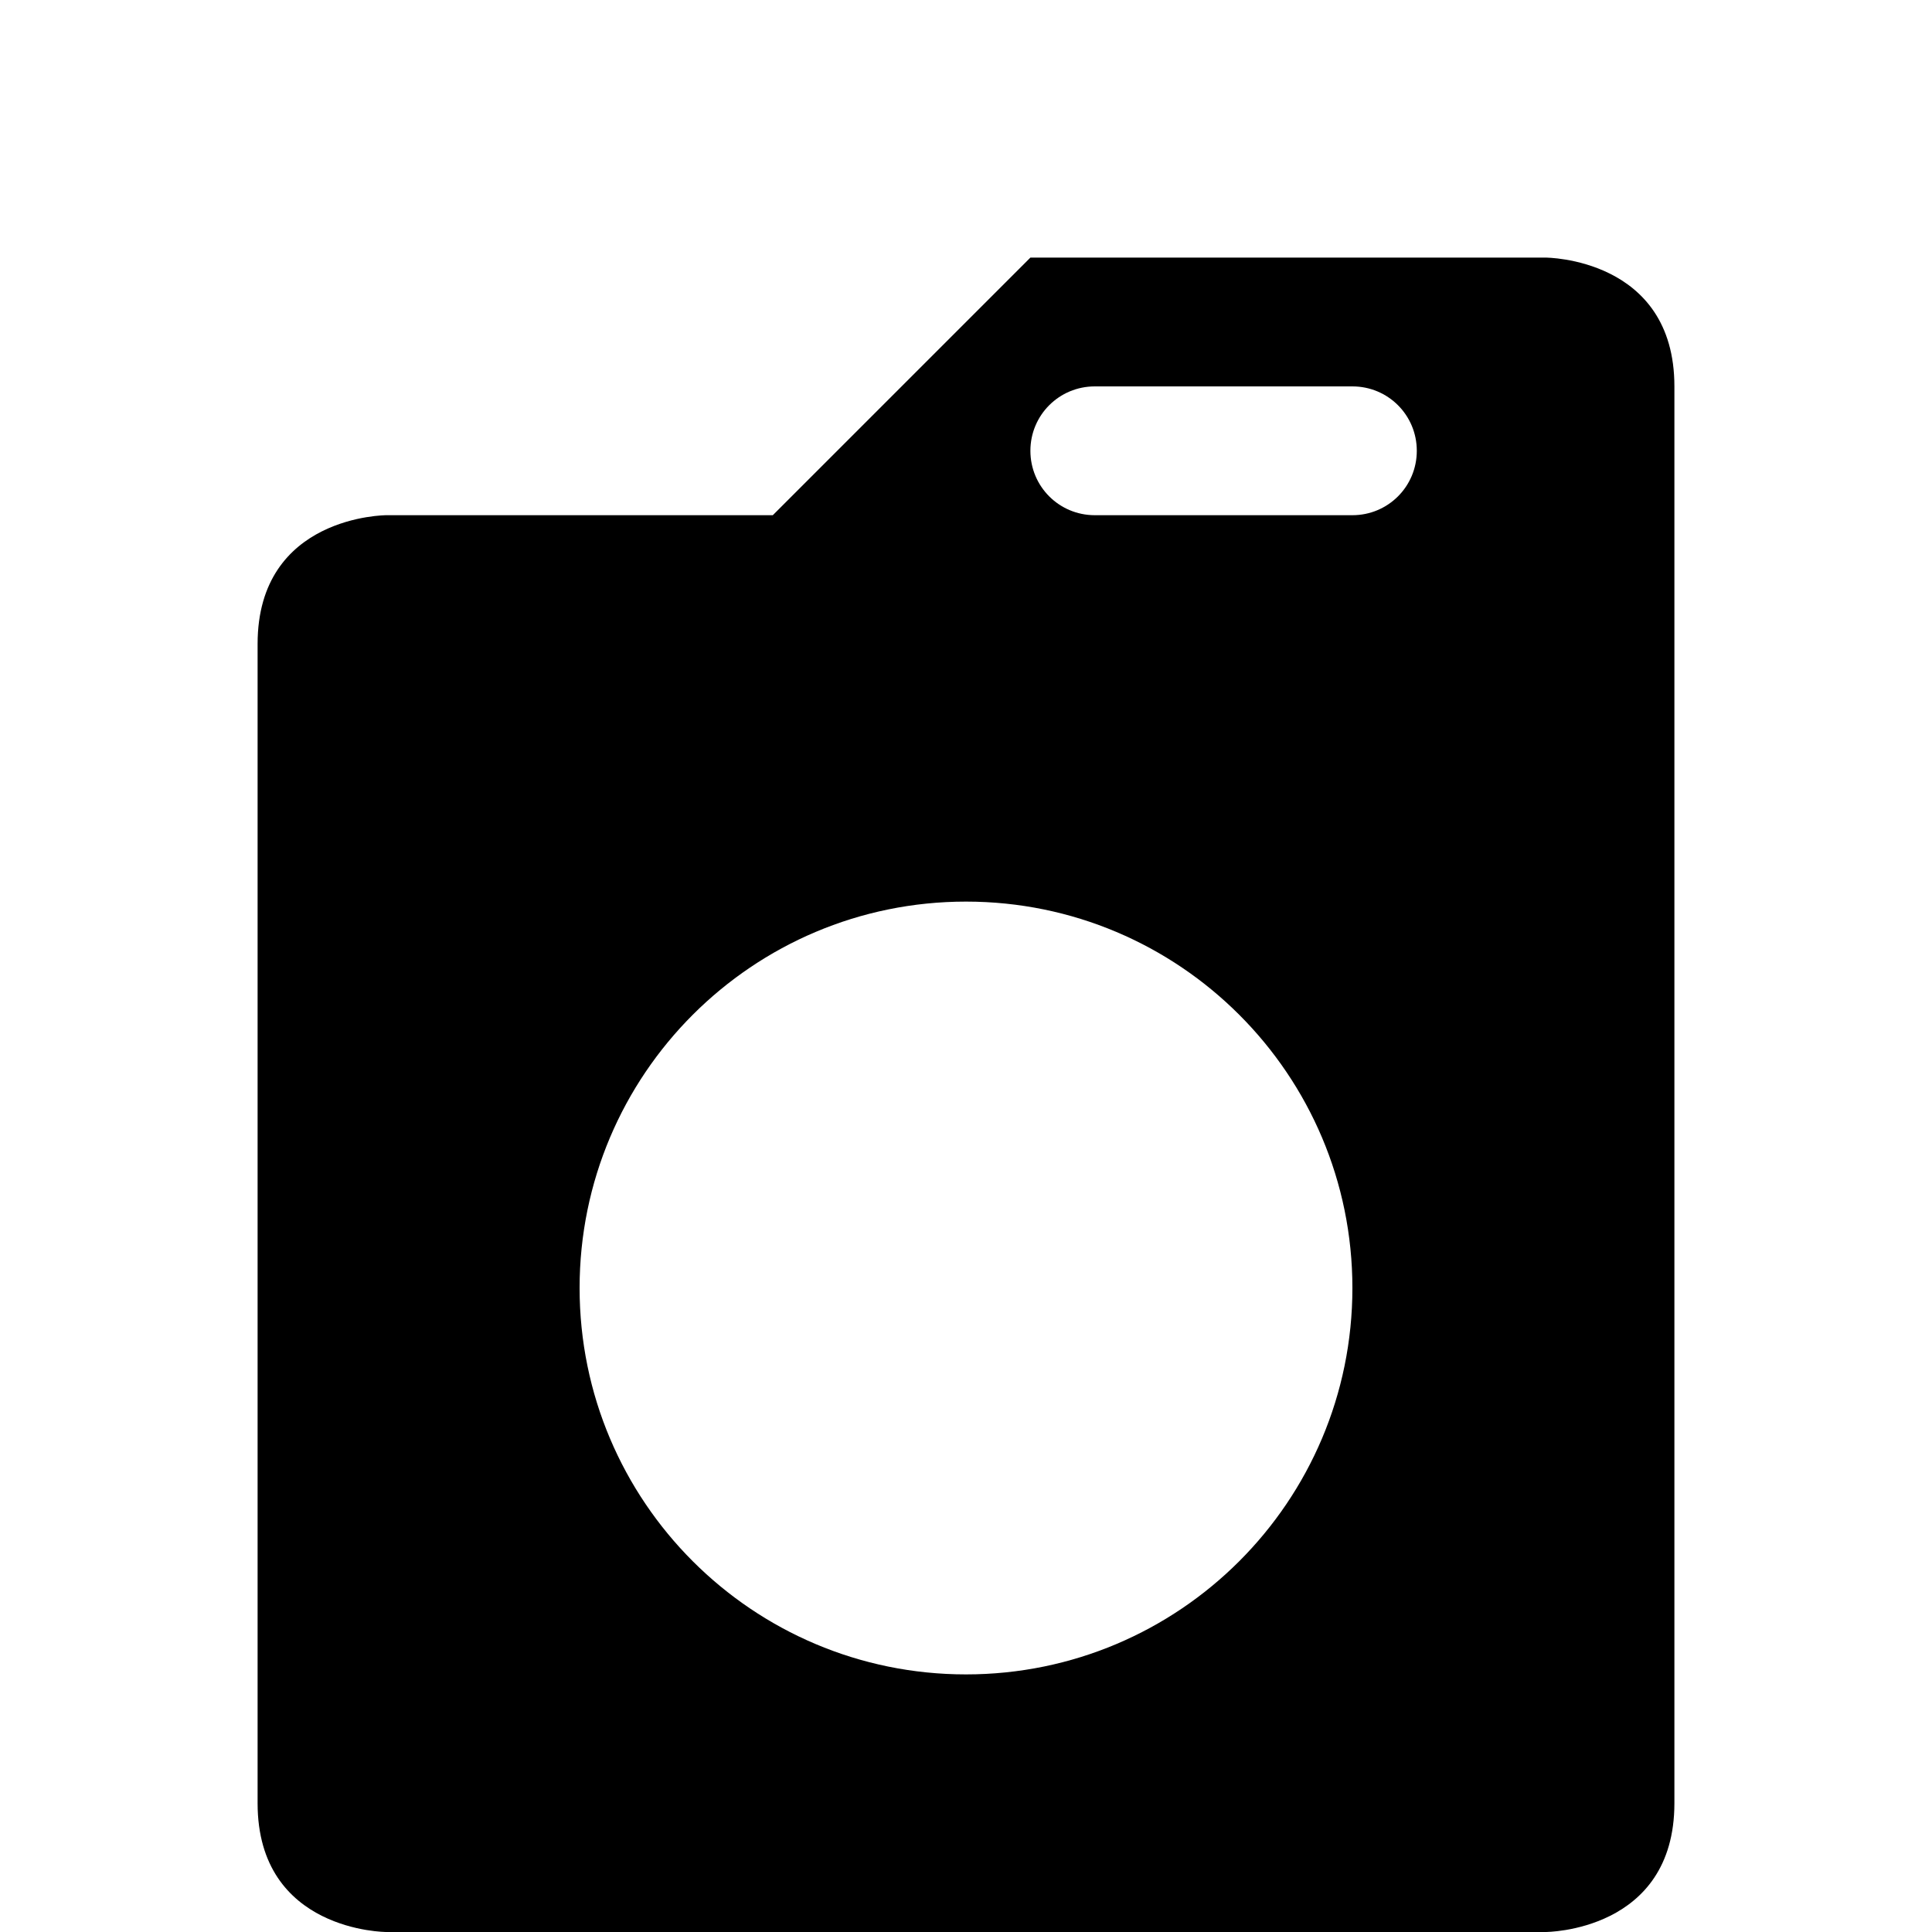
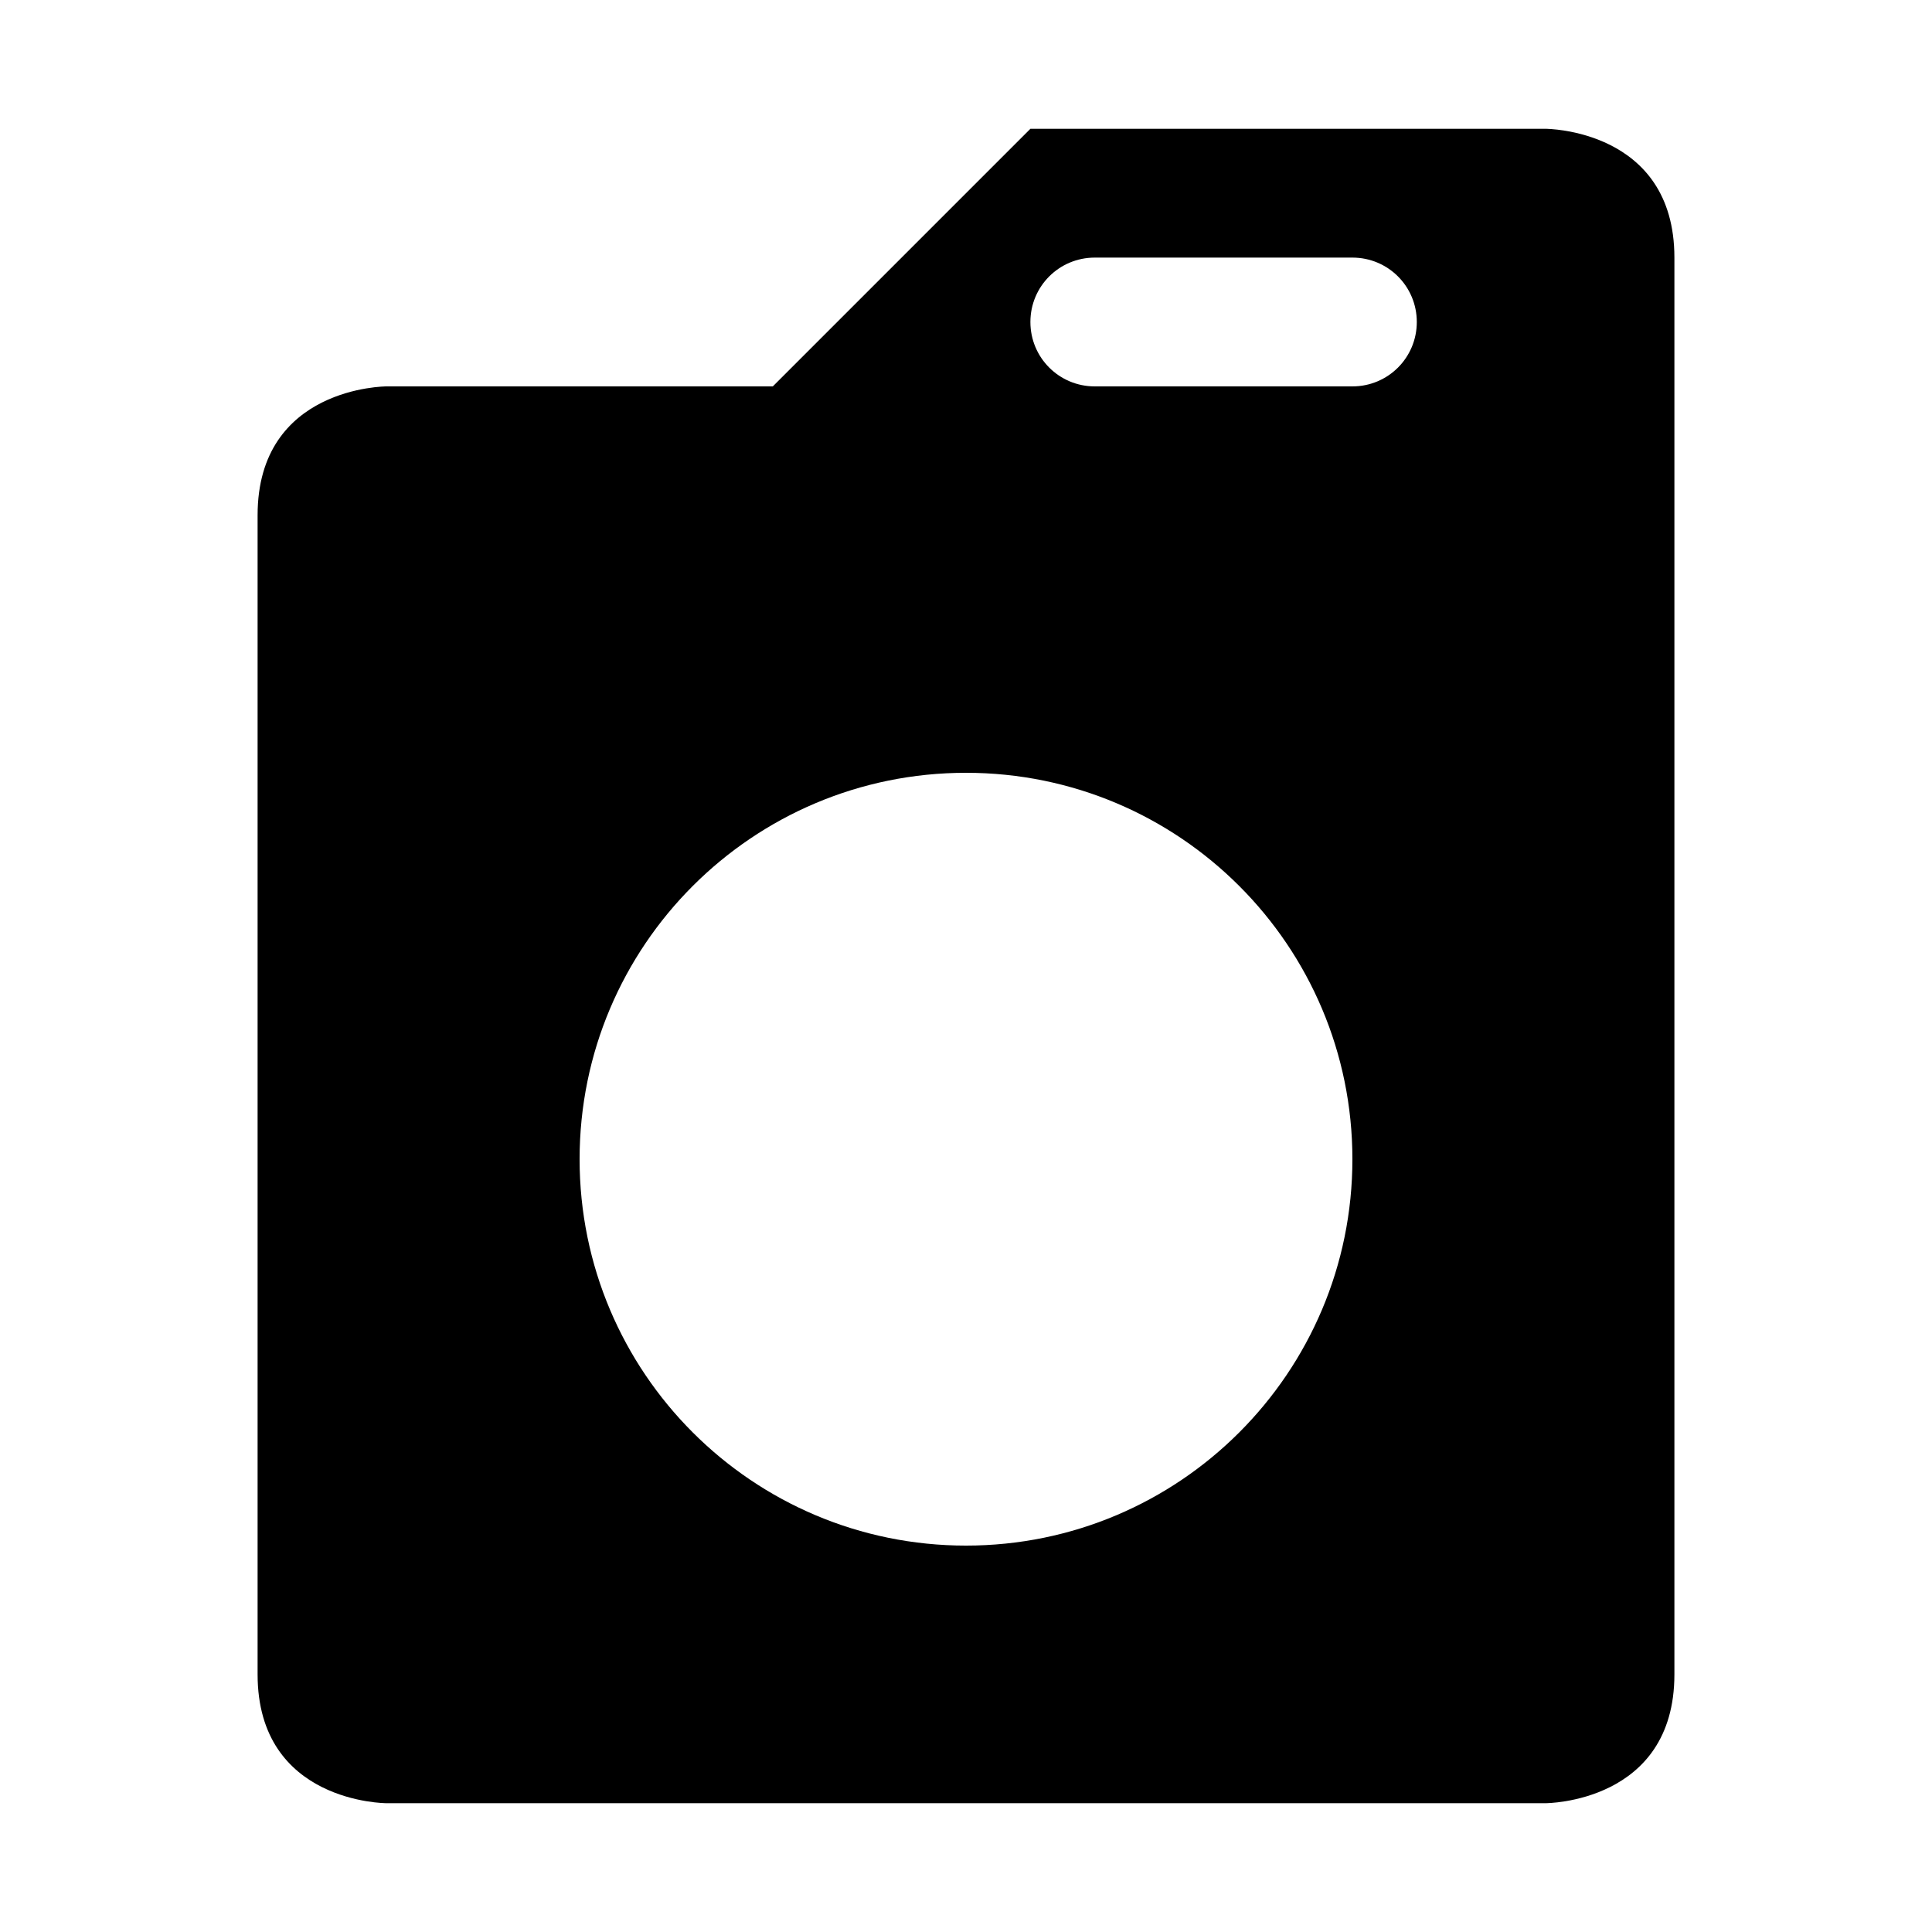
<svg xmlns="http://www.w3.org/2000/svg" width="15px" height="15px" viewBox="0 0 15 15" version="1.1">
  <defs />
  <g id="Page-1" stroke="none" stroke-width="1" fill="none" fill-rule="evenodd">
    <g id="laundry" fill="#000000">
-       <g transform="translate(2, 2)" id="svg4619">
+       <g transform="translate(2, 1)" id="svg4619">
        <g>
          <path d="M6,0 L4,2 L1,2 C1,2 0,2 0,3 L0,12 C0,13 1,13 1,13 L10,13 C10,13 11,13 11,12 L11,1 C11,0 10,0 10,0 L6,0 Z M6.5,1 L8.5,1 C8.777,1 9,1.223 9,1.5 C9,1.777 8.777,2 8.5,2 L6.5,2 C6.223,2 6,1.777 6,1.5 C6,1.223 6.223,1 6.5,1 Z M5.5,5 C7.157,5 8.5,6.343 8.5,8 C8.5,9.657 7.157,11 5.5,11 C3.843,11 2.5,9.657 2.5,8 C2.5,6.343 3.843,5 5.5,5 Z" id="path3291-2" />
        </g>
      </g>
    </g>
  </g>
</svg>
